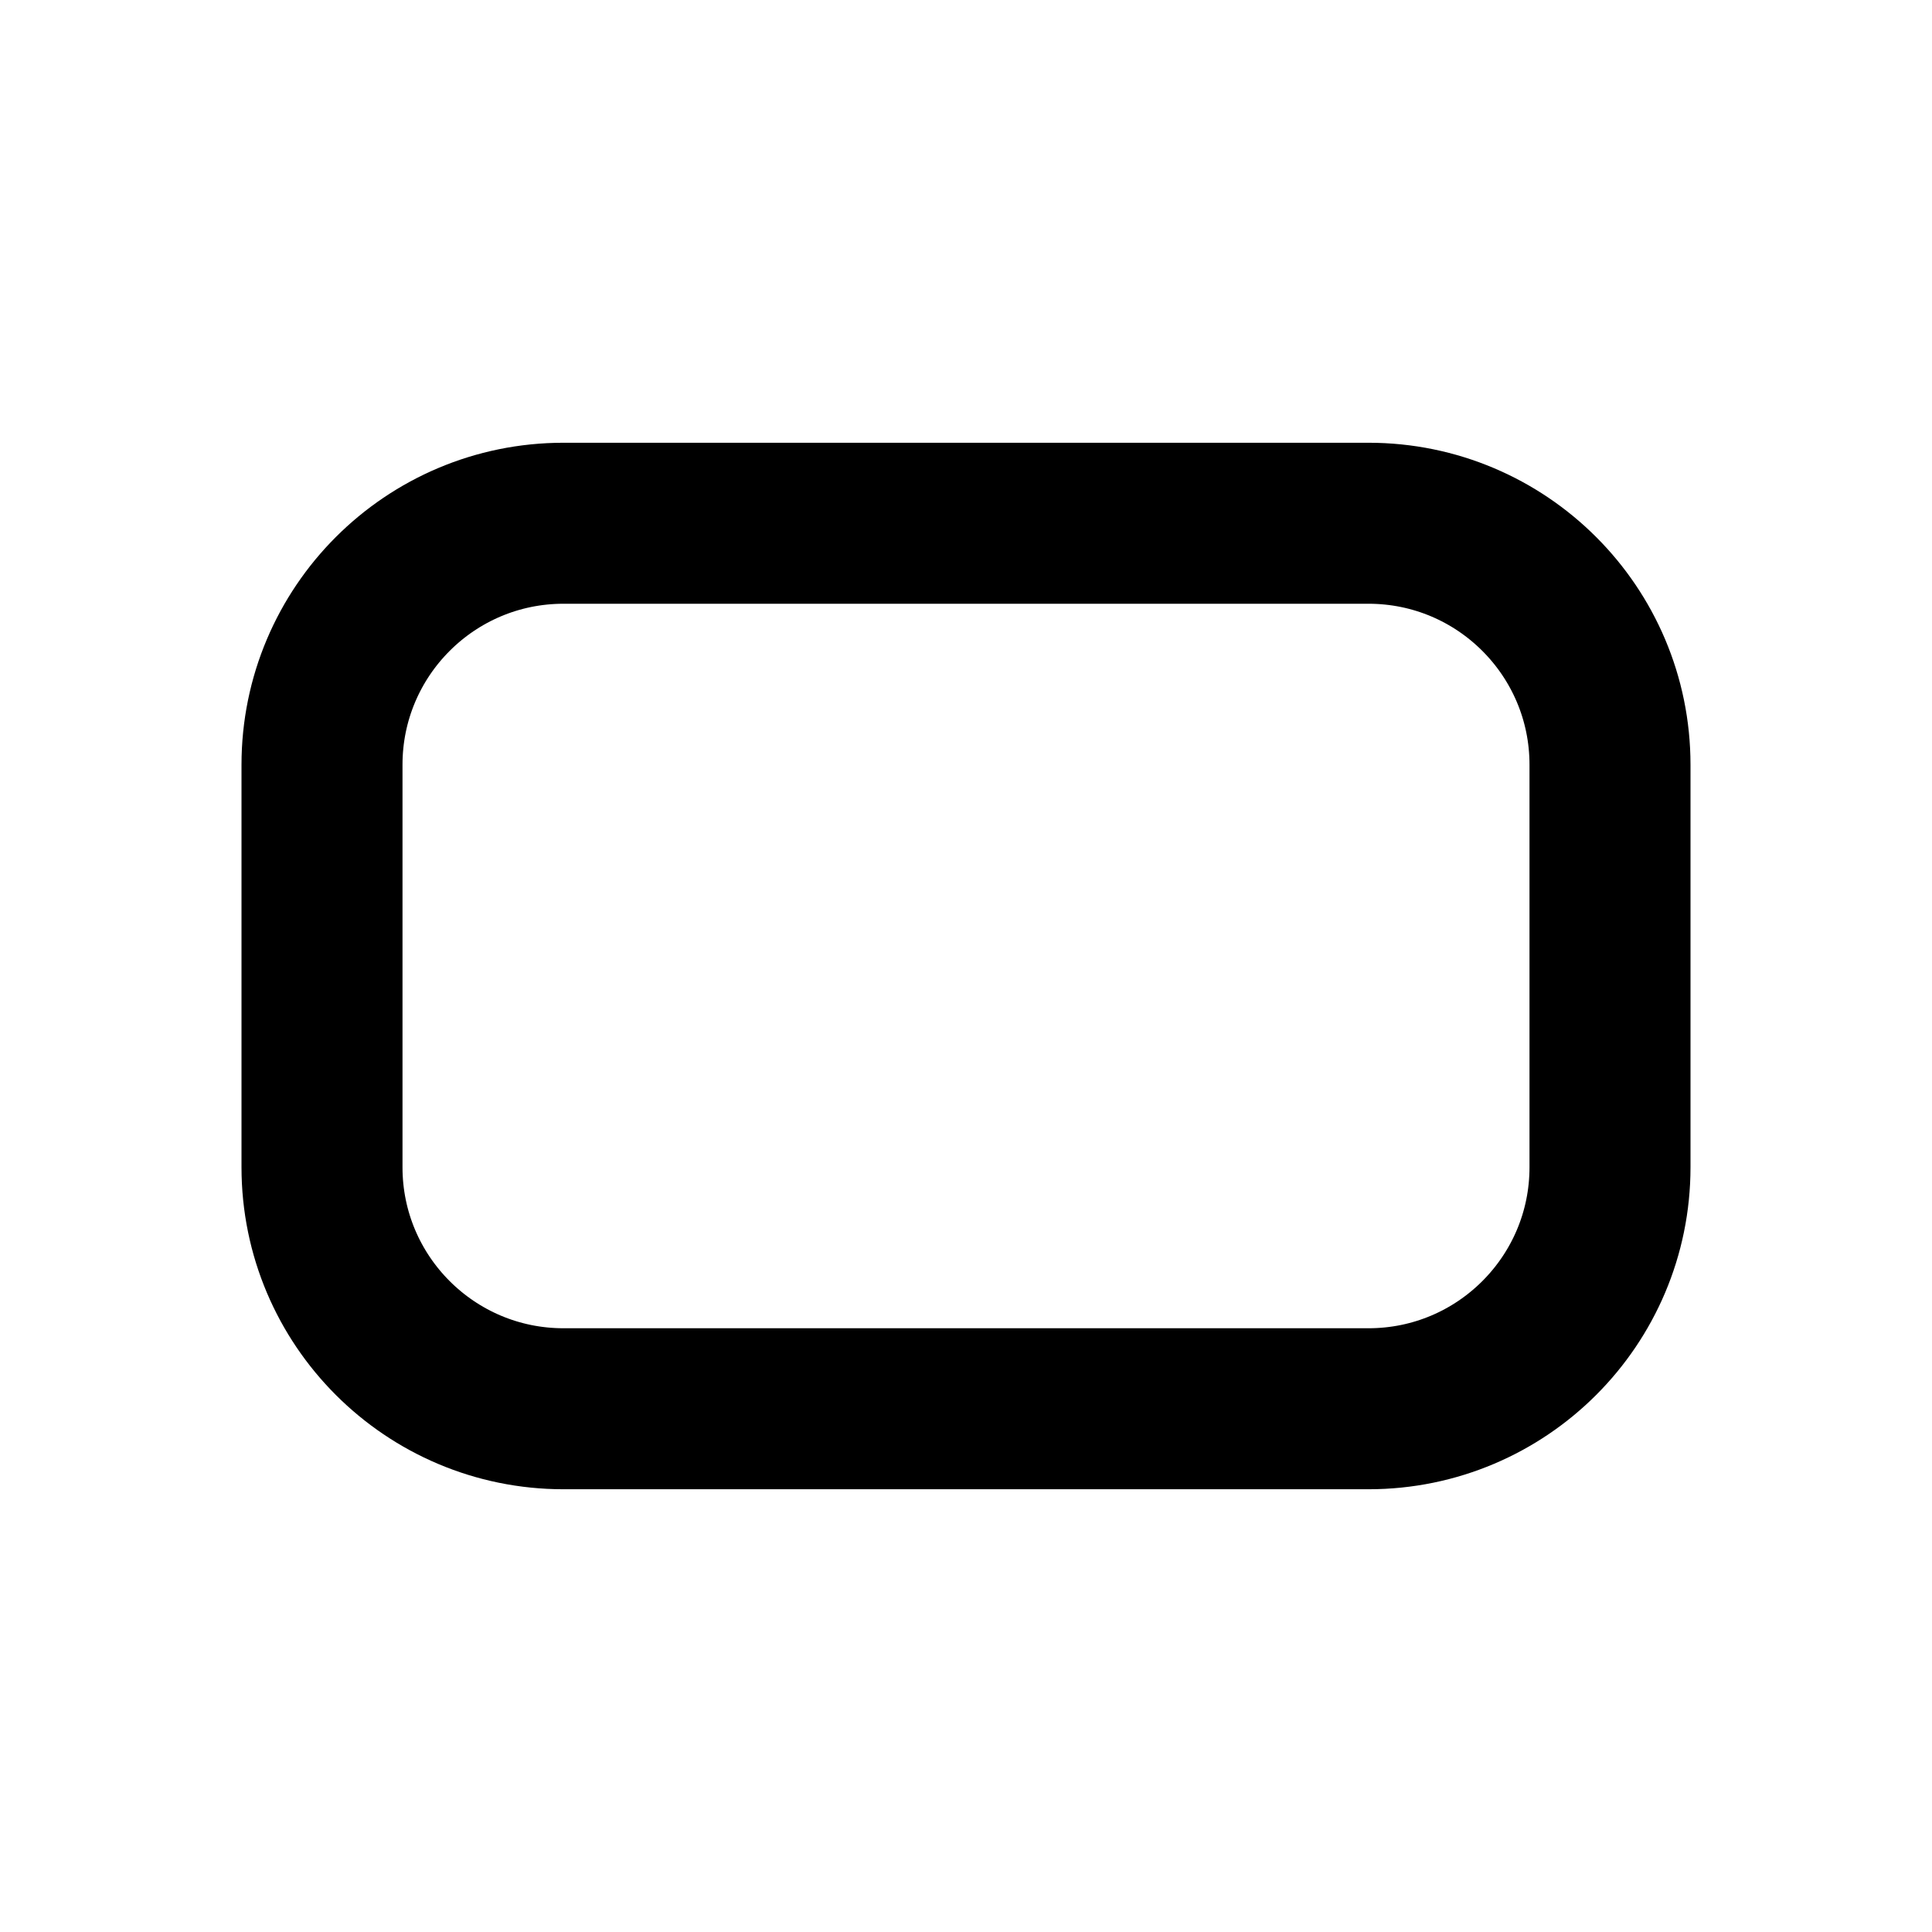
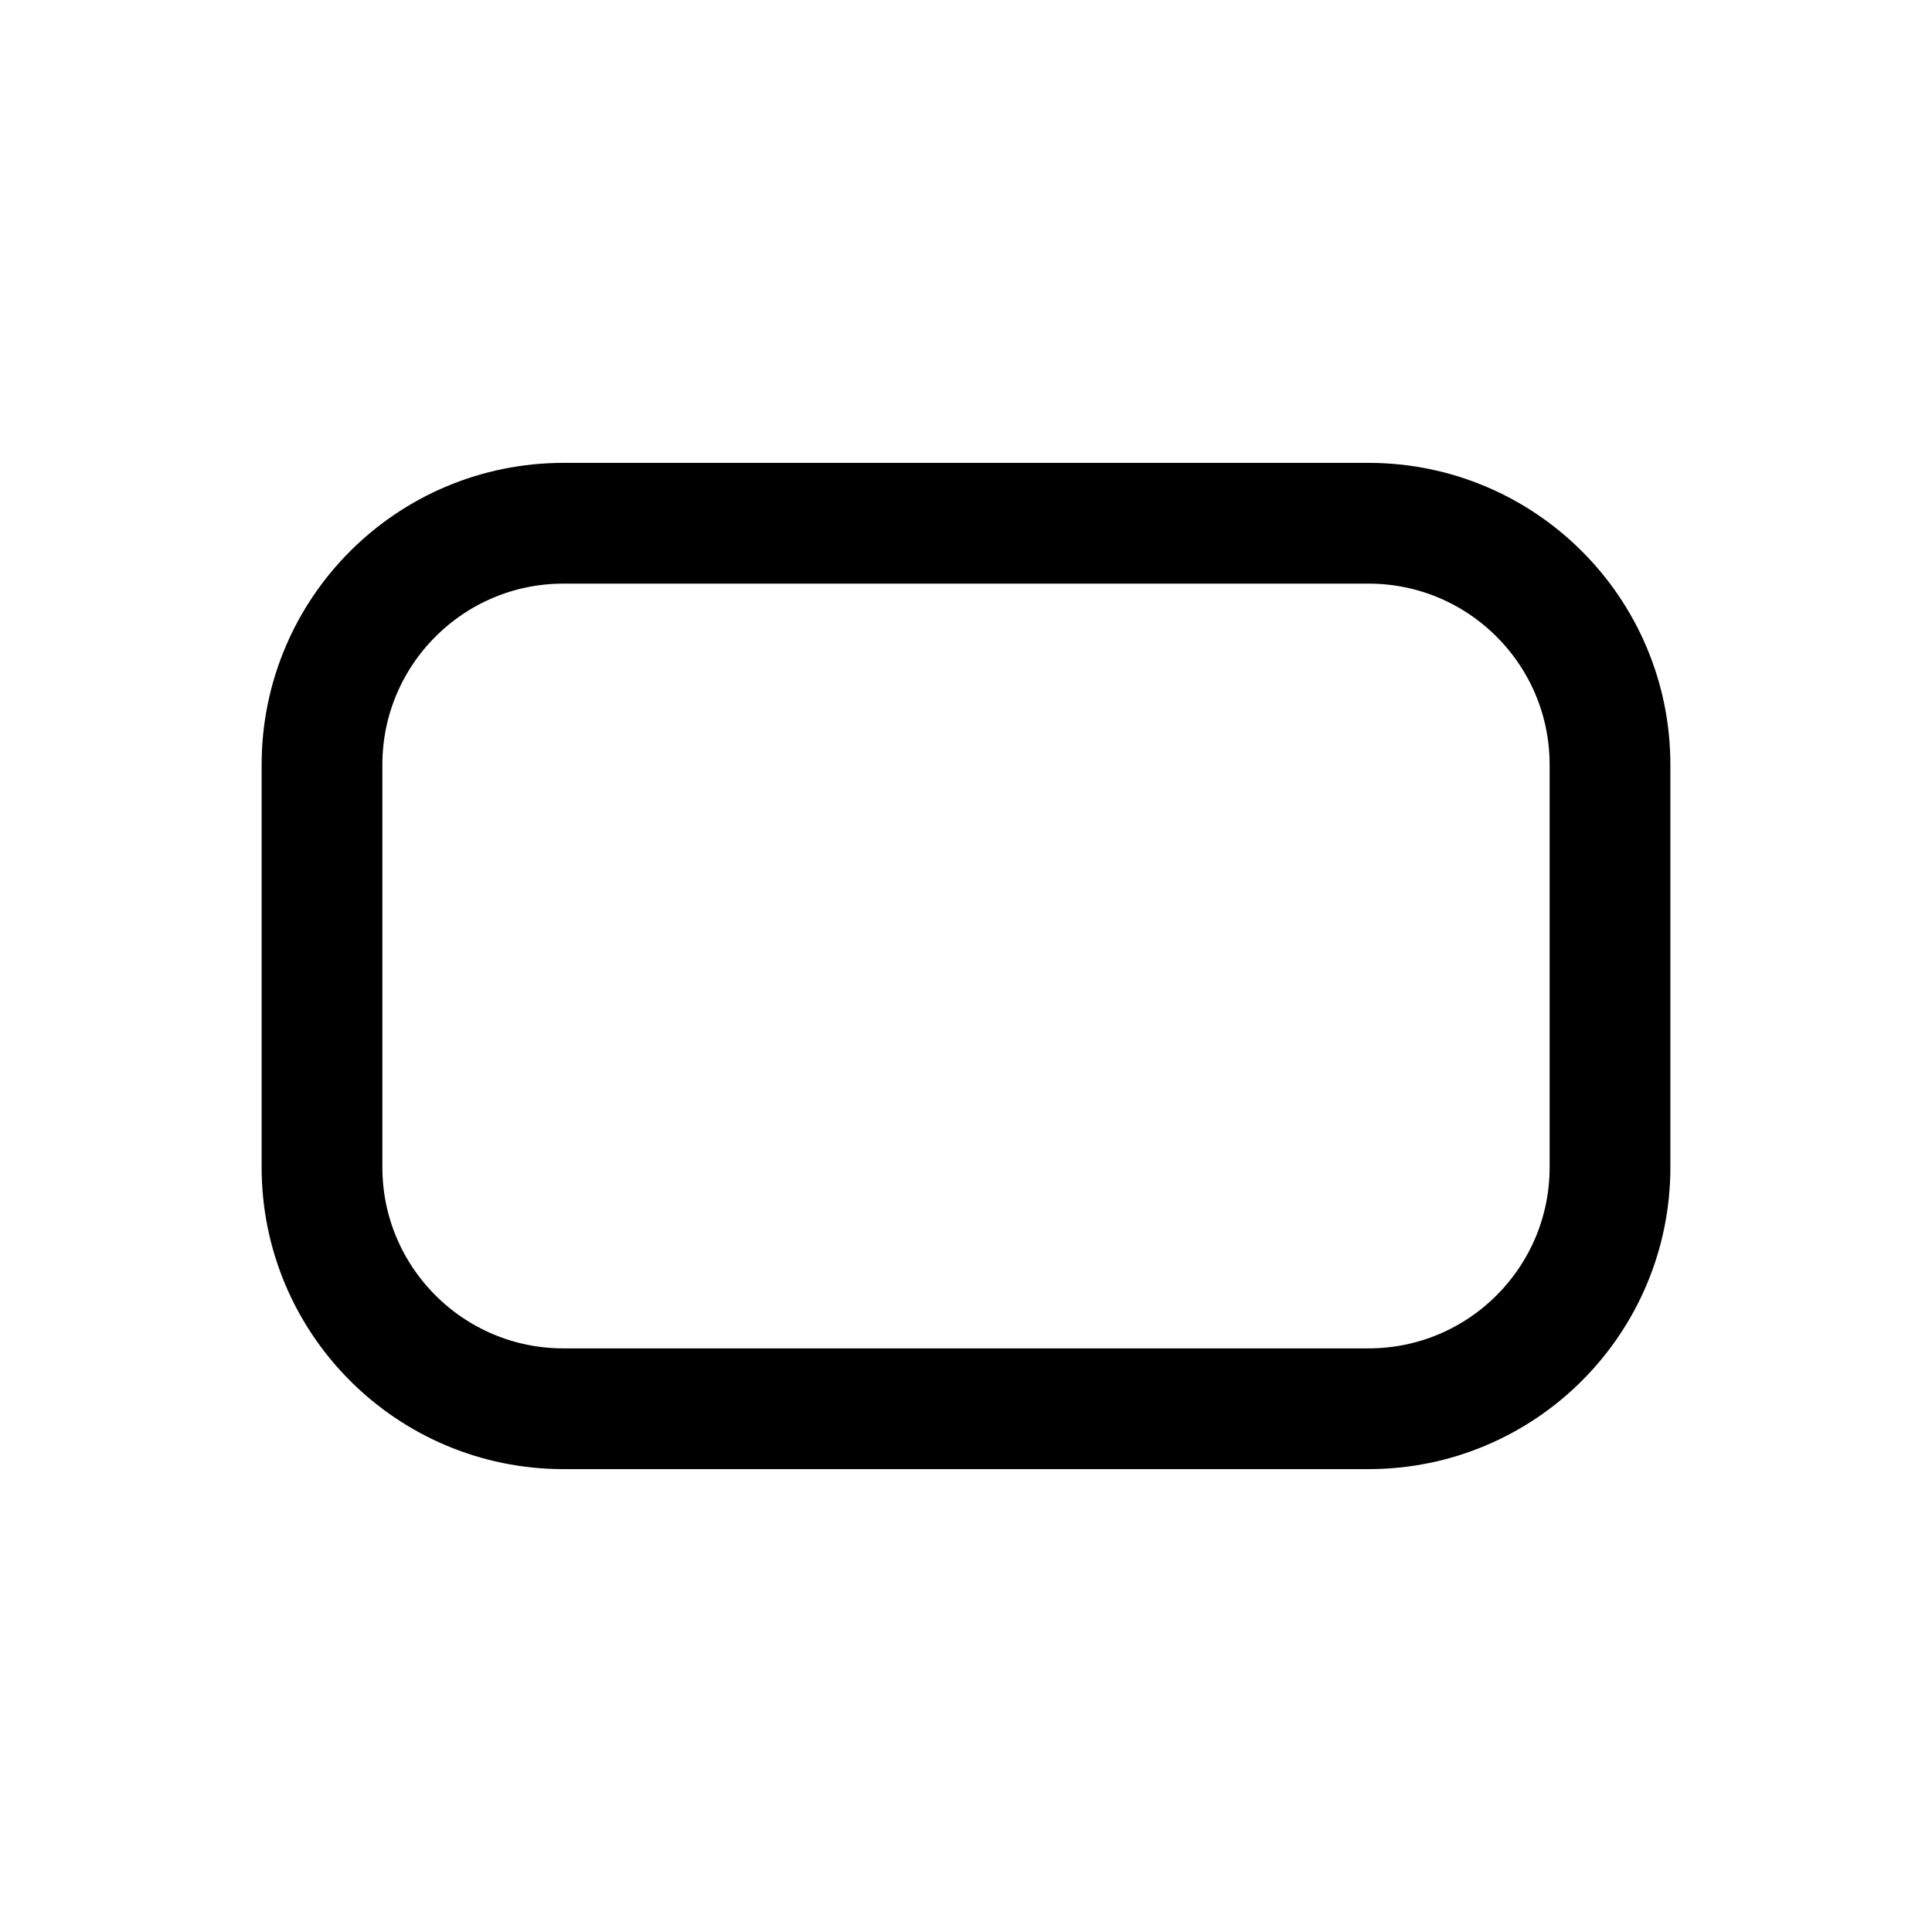
- <svg xmlns="http://www.w3.org/2000/svg" width="24" height="24" viewBox="0 0 24 24" fill="none" stroke="currentColor" stroke-width="2" stroke-linecap="round" stroke-linejoin="round">
+ <svg xmlns="http://www.w3.org/2000/svg" width="24" height="24" viewBox="0 0 24 24" fill="none" stroke="currentColor" stroke-width="1.5" stroke-linecap="round" stroke-linejoin="round">
  <rect x="4" y="6.5" width="16" height="11" rx="3" />
</svg>
